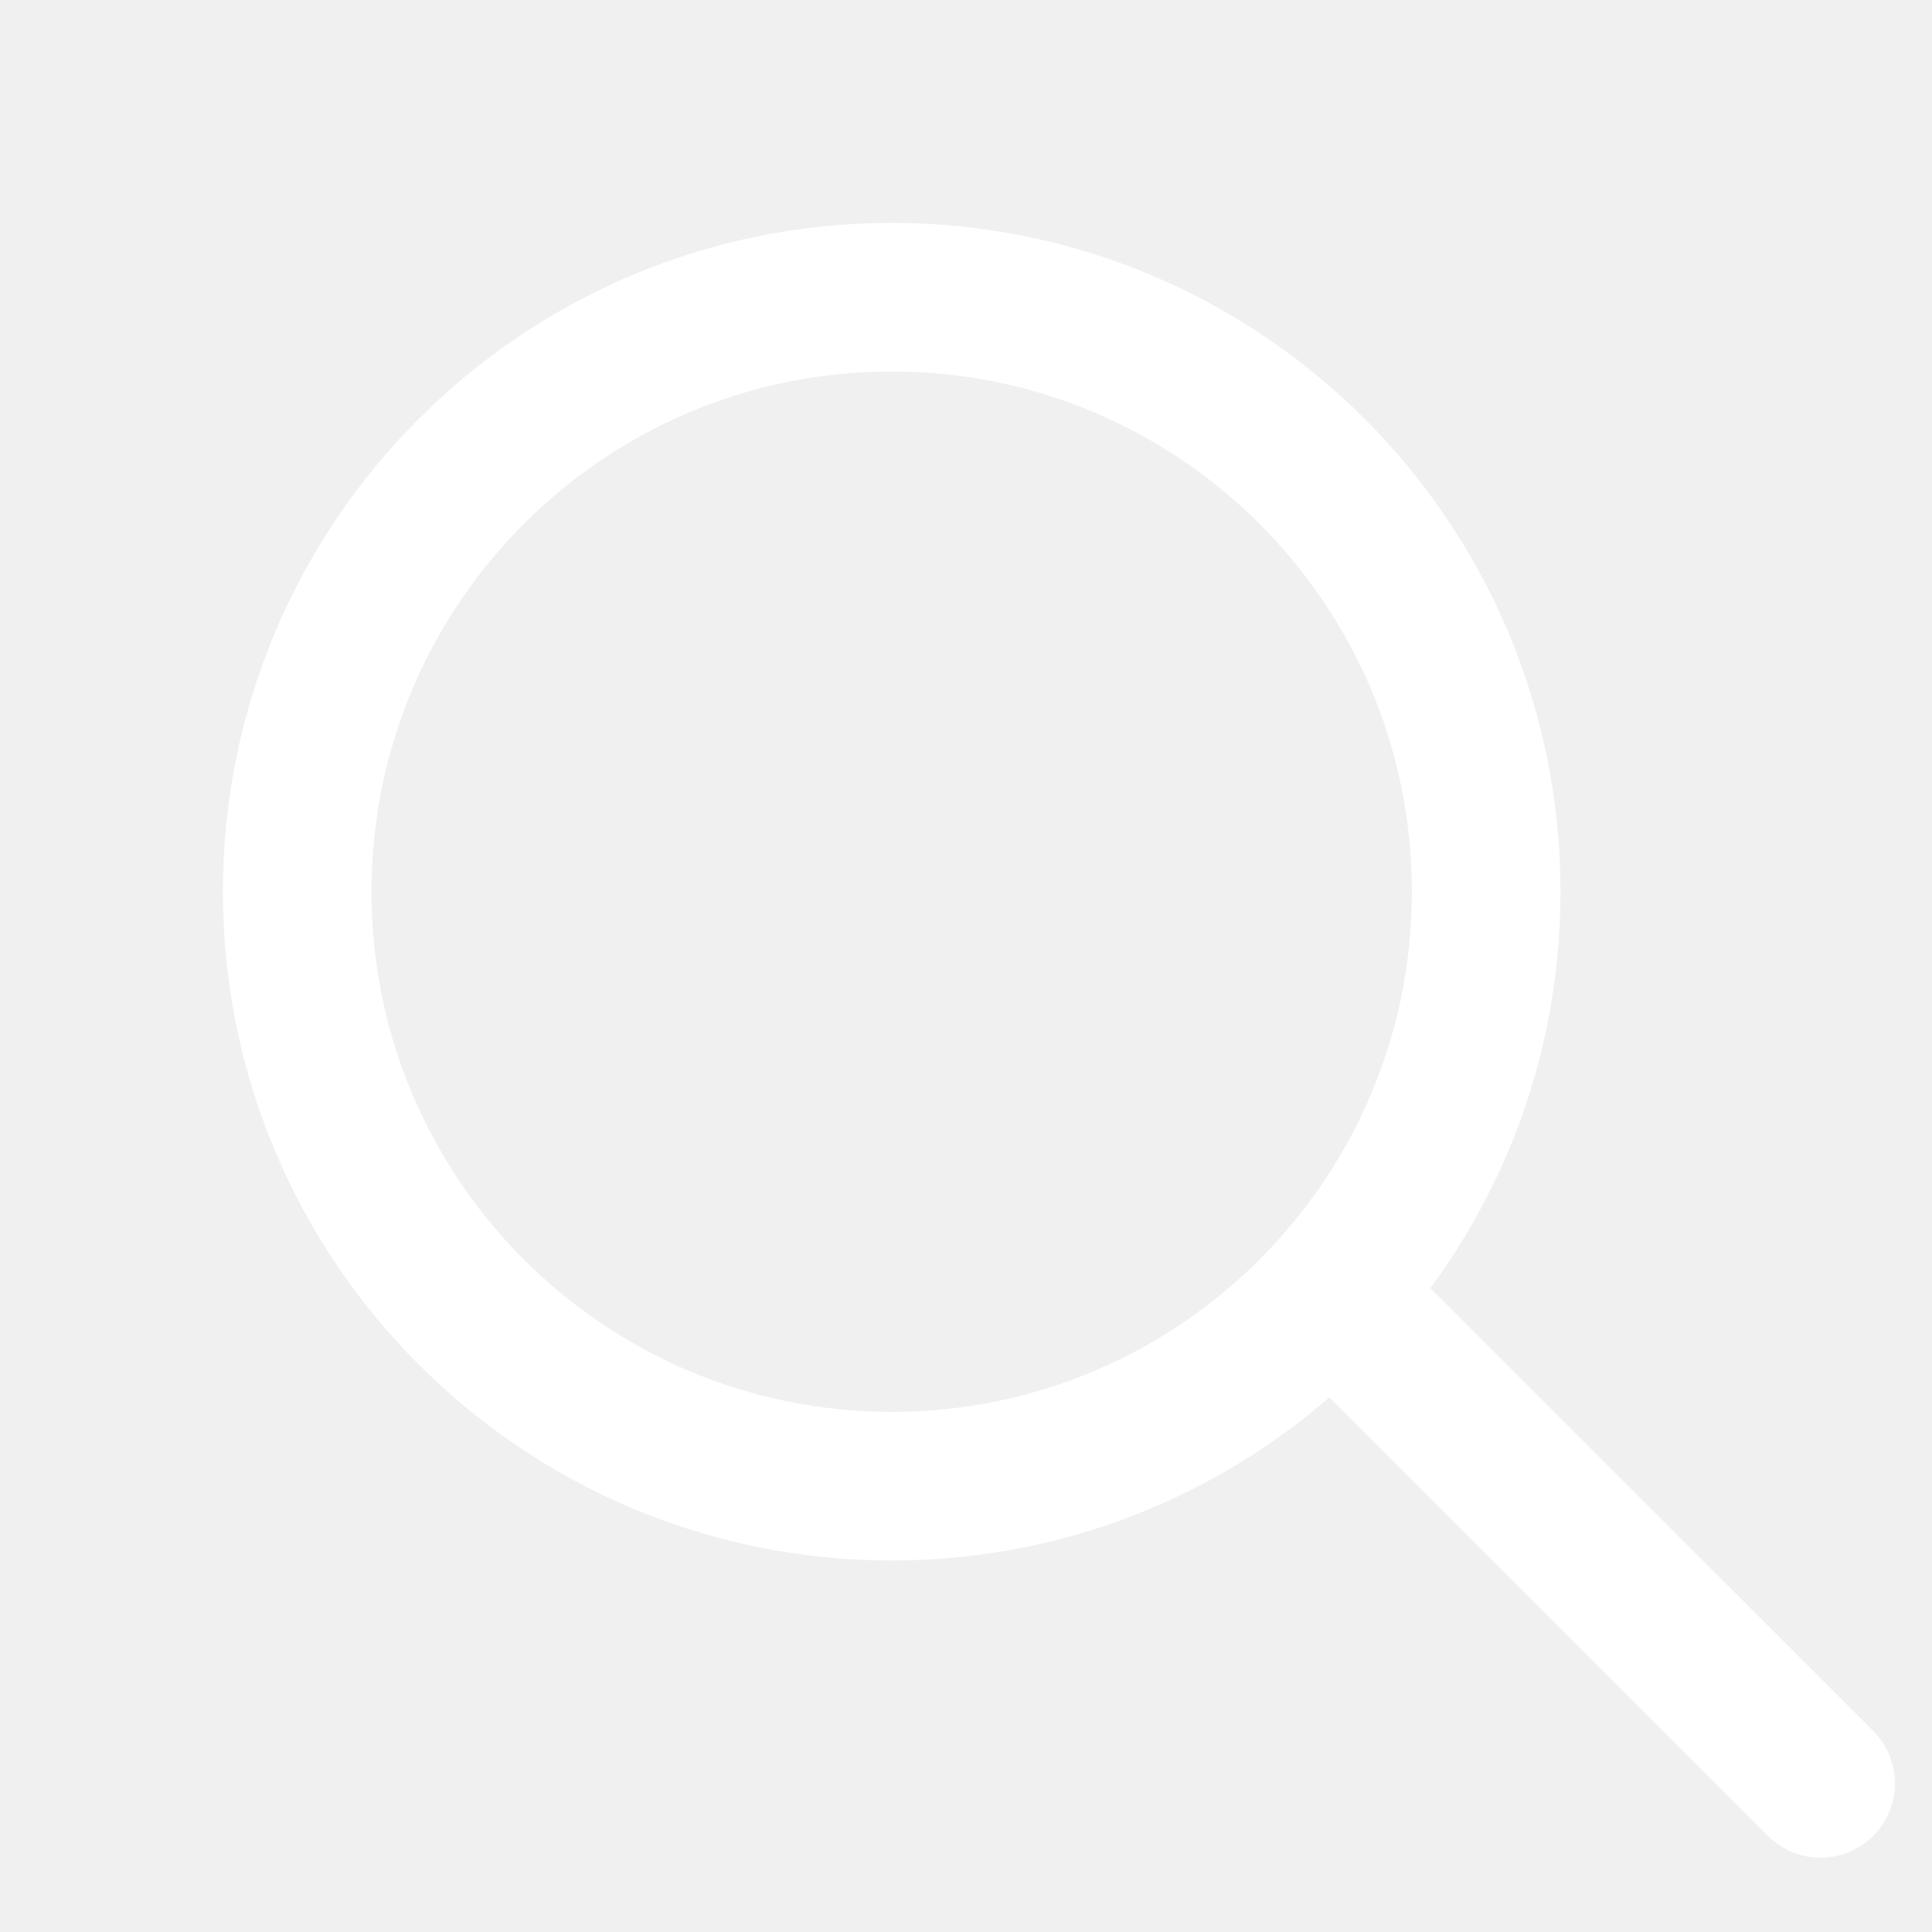
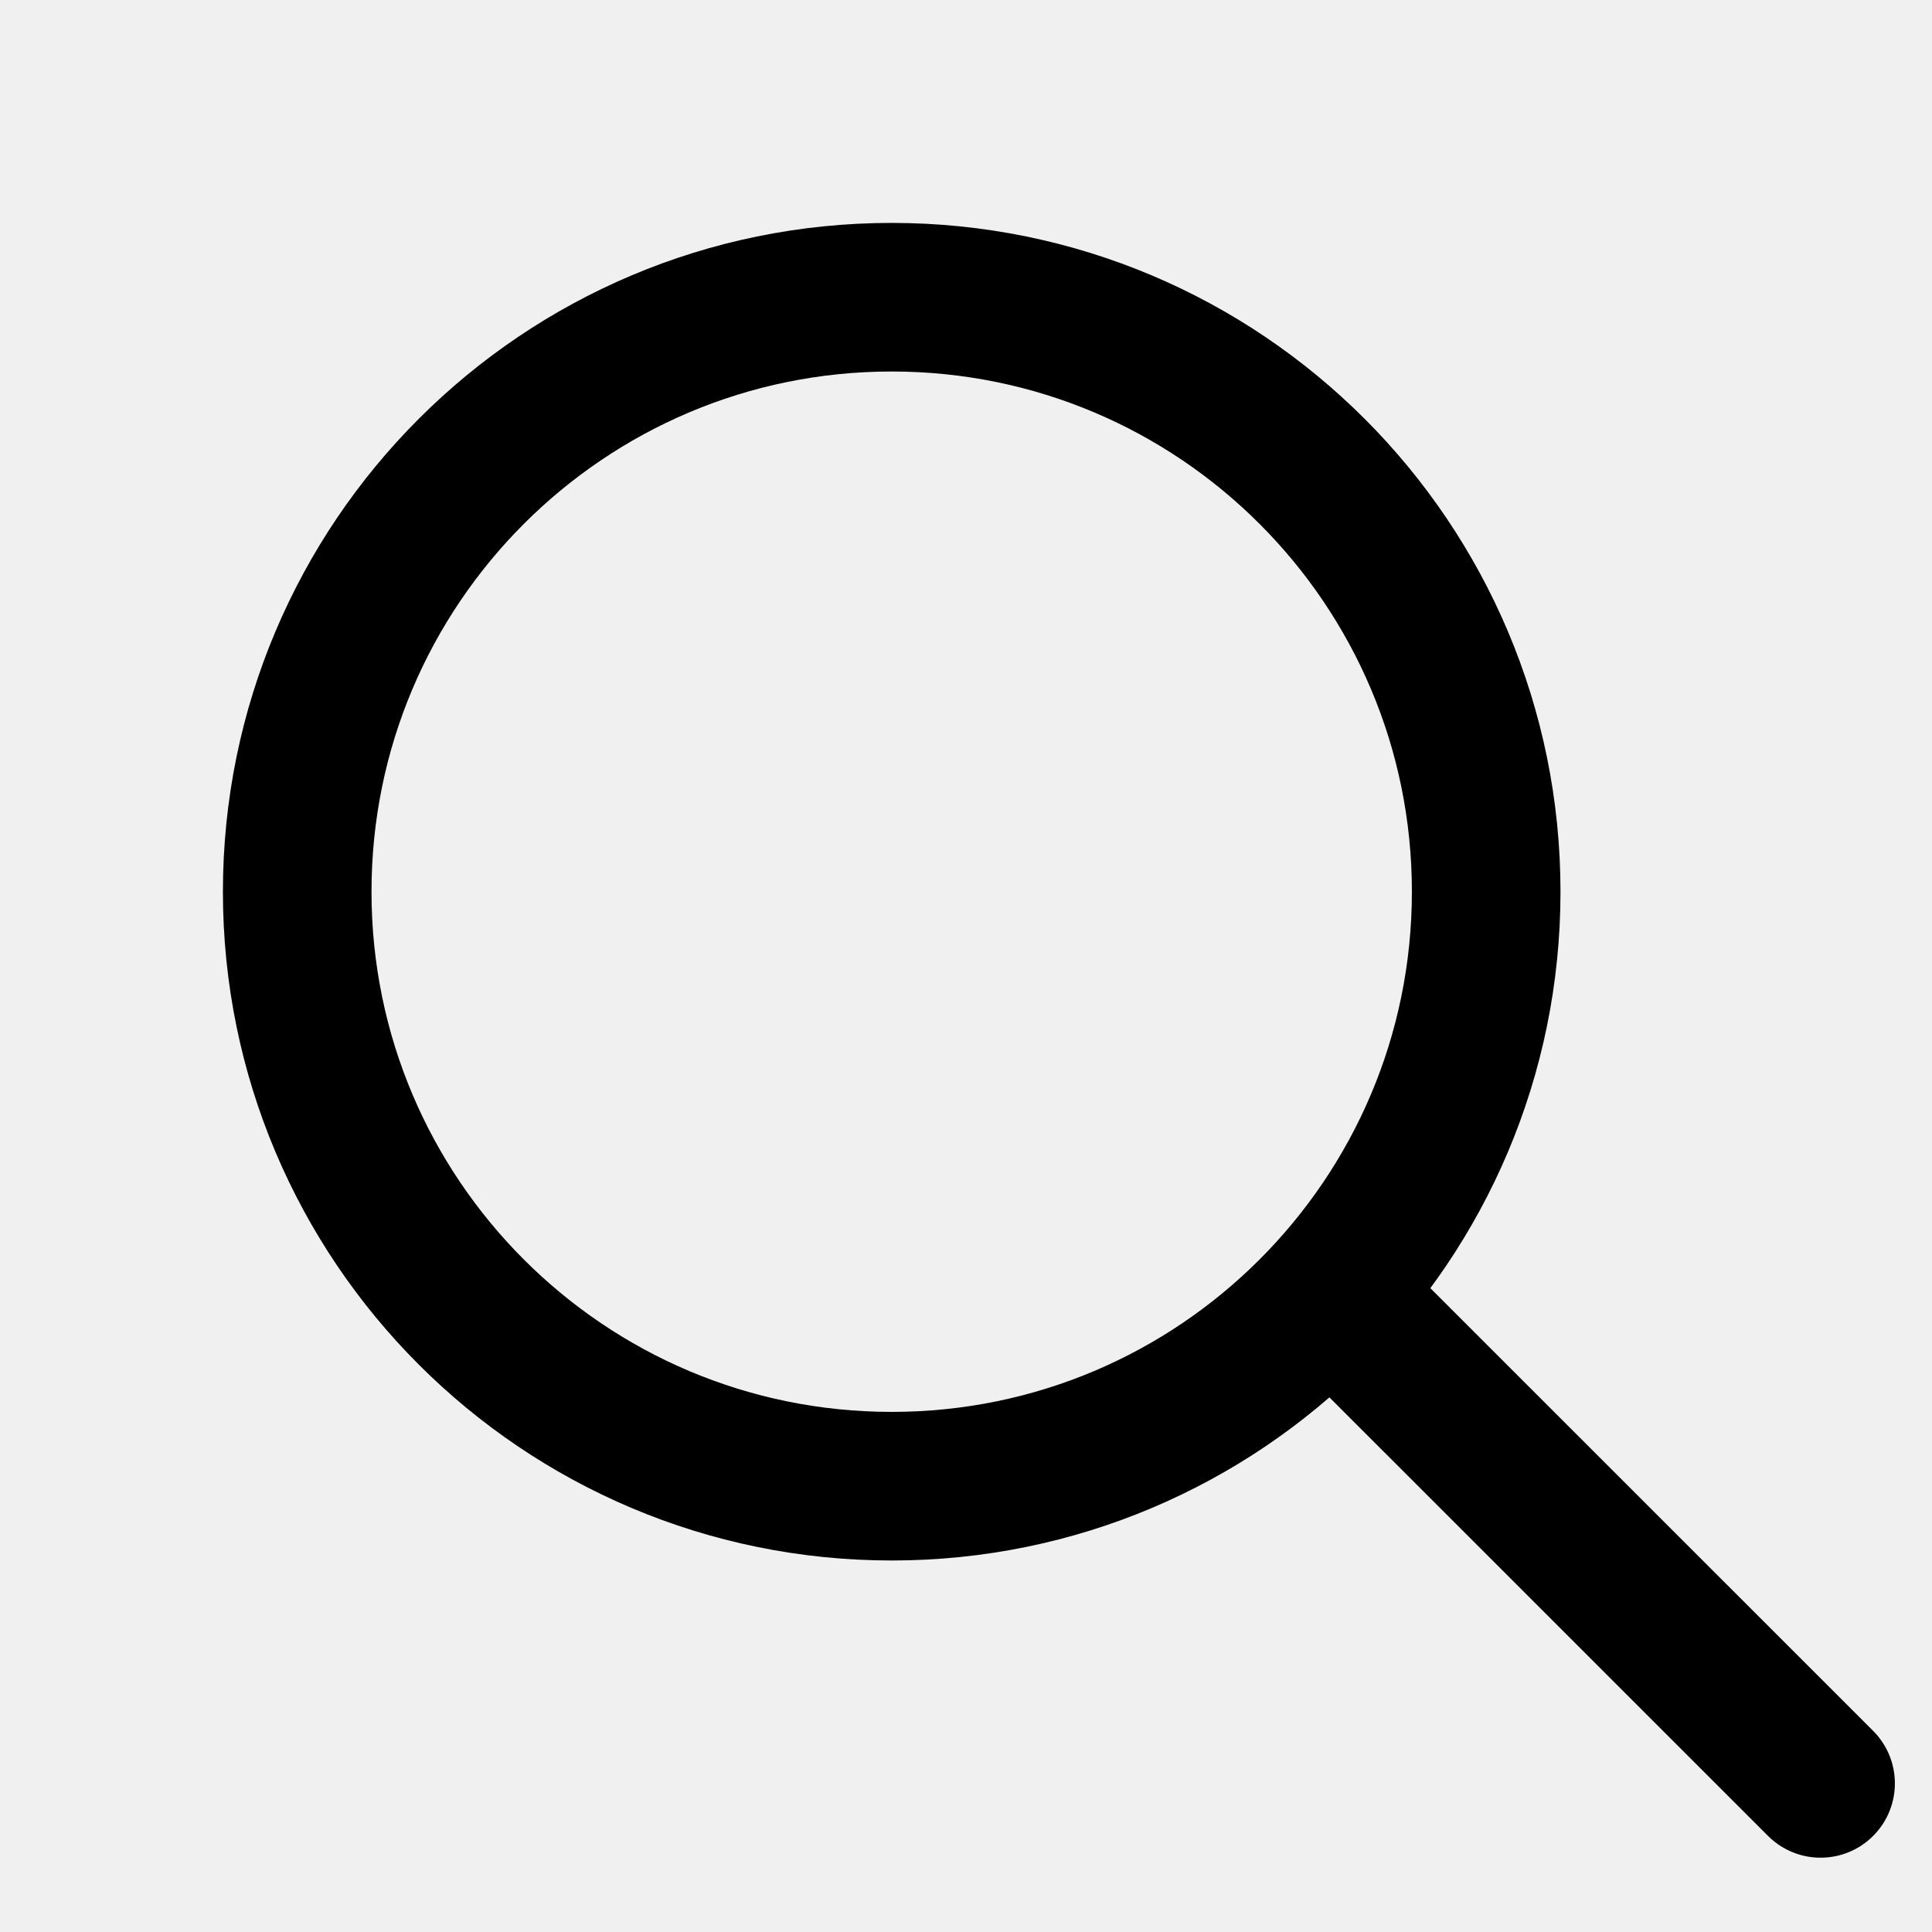
<svg xmlns="http://www.w3.org/2000/svg" width="24" height="24" viewBox="0 0 24 24" fill="none">
-   <circle cx="11.077" cy="11.077" r="7.385" stroke="white" stroke-width="1.846" />
-   <path d="M17.077 16.616L22.616 22.154" stroke="white" stroke-width="1.846" stroke-linecap="round" />
+   <circle cx="11.077" cy="11.077" r="7.385" stroke="currentColor" stroke-width="1.846" />
+   <path d="M17.077 16.616L22.616 22.154" stroke="currentColor" stroke-width="1.846" stroke-linecap="round" />
</svg>
